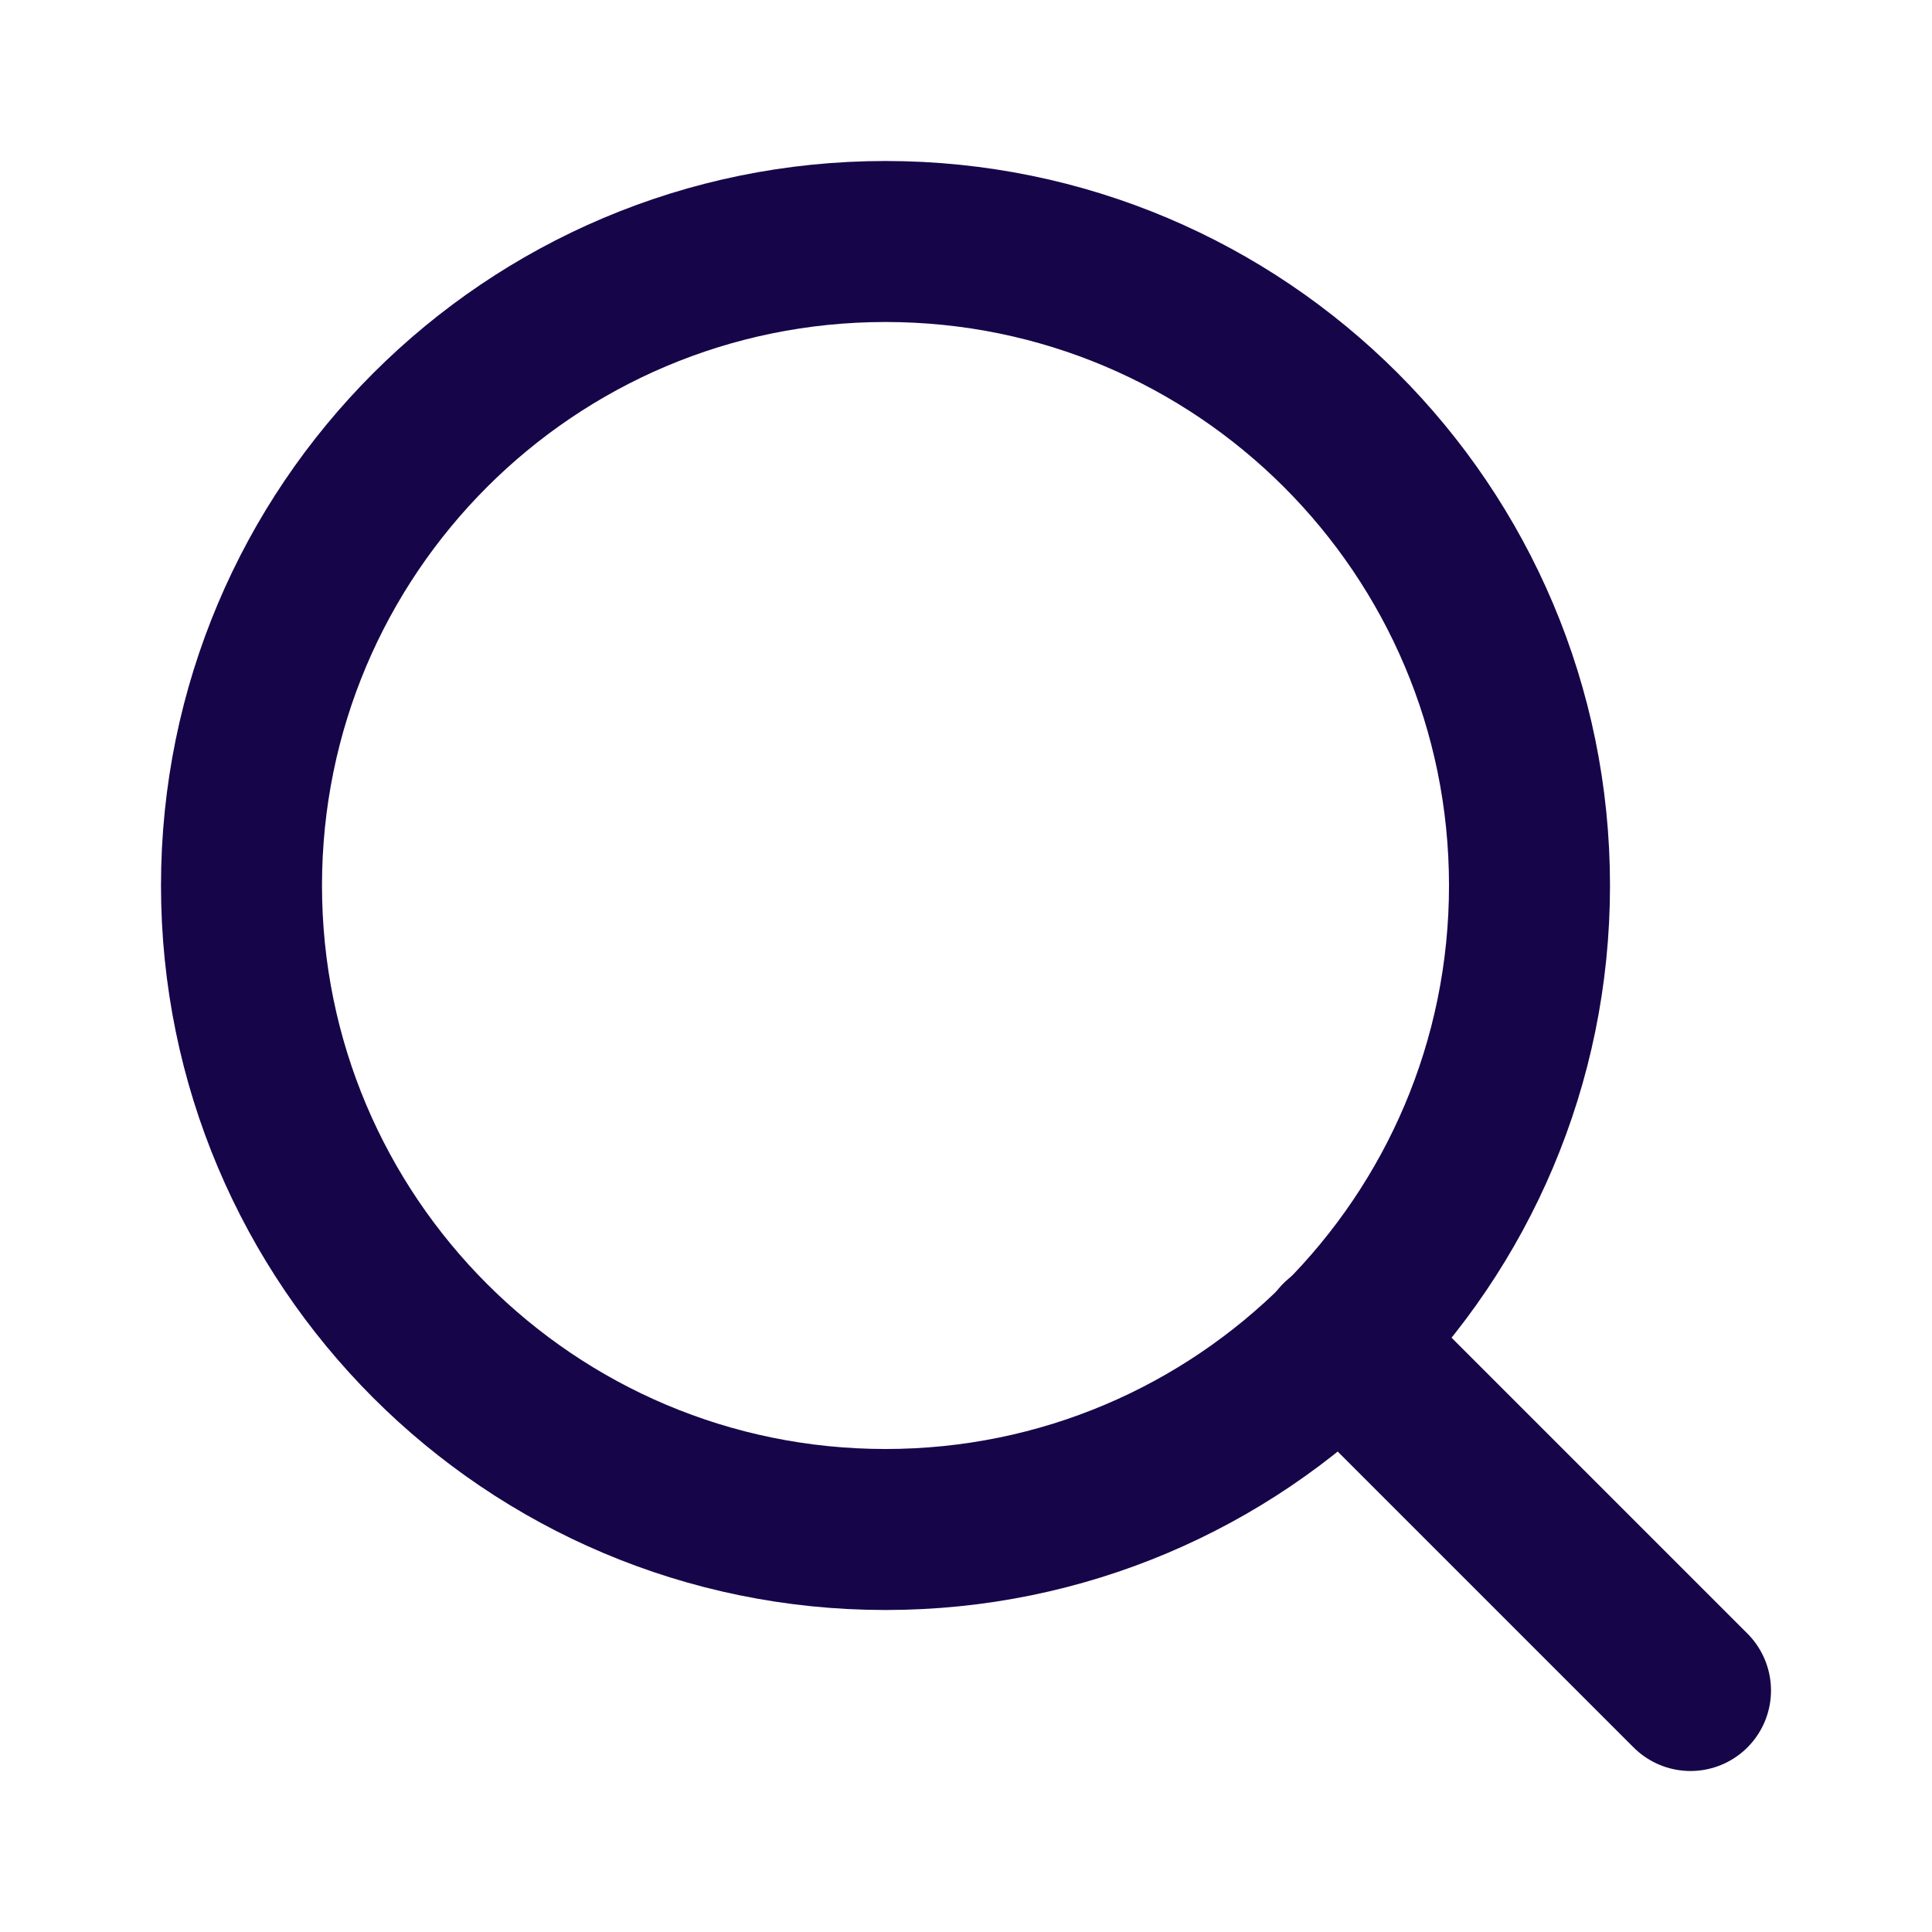
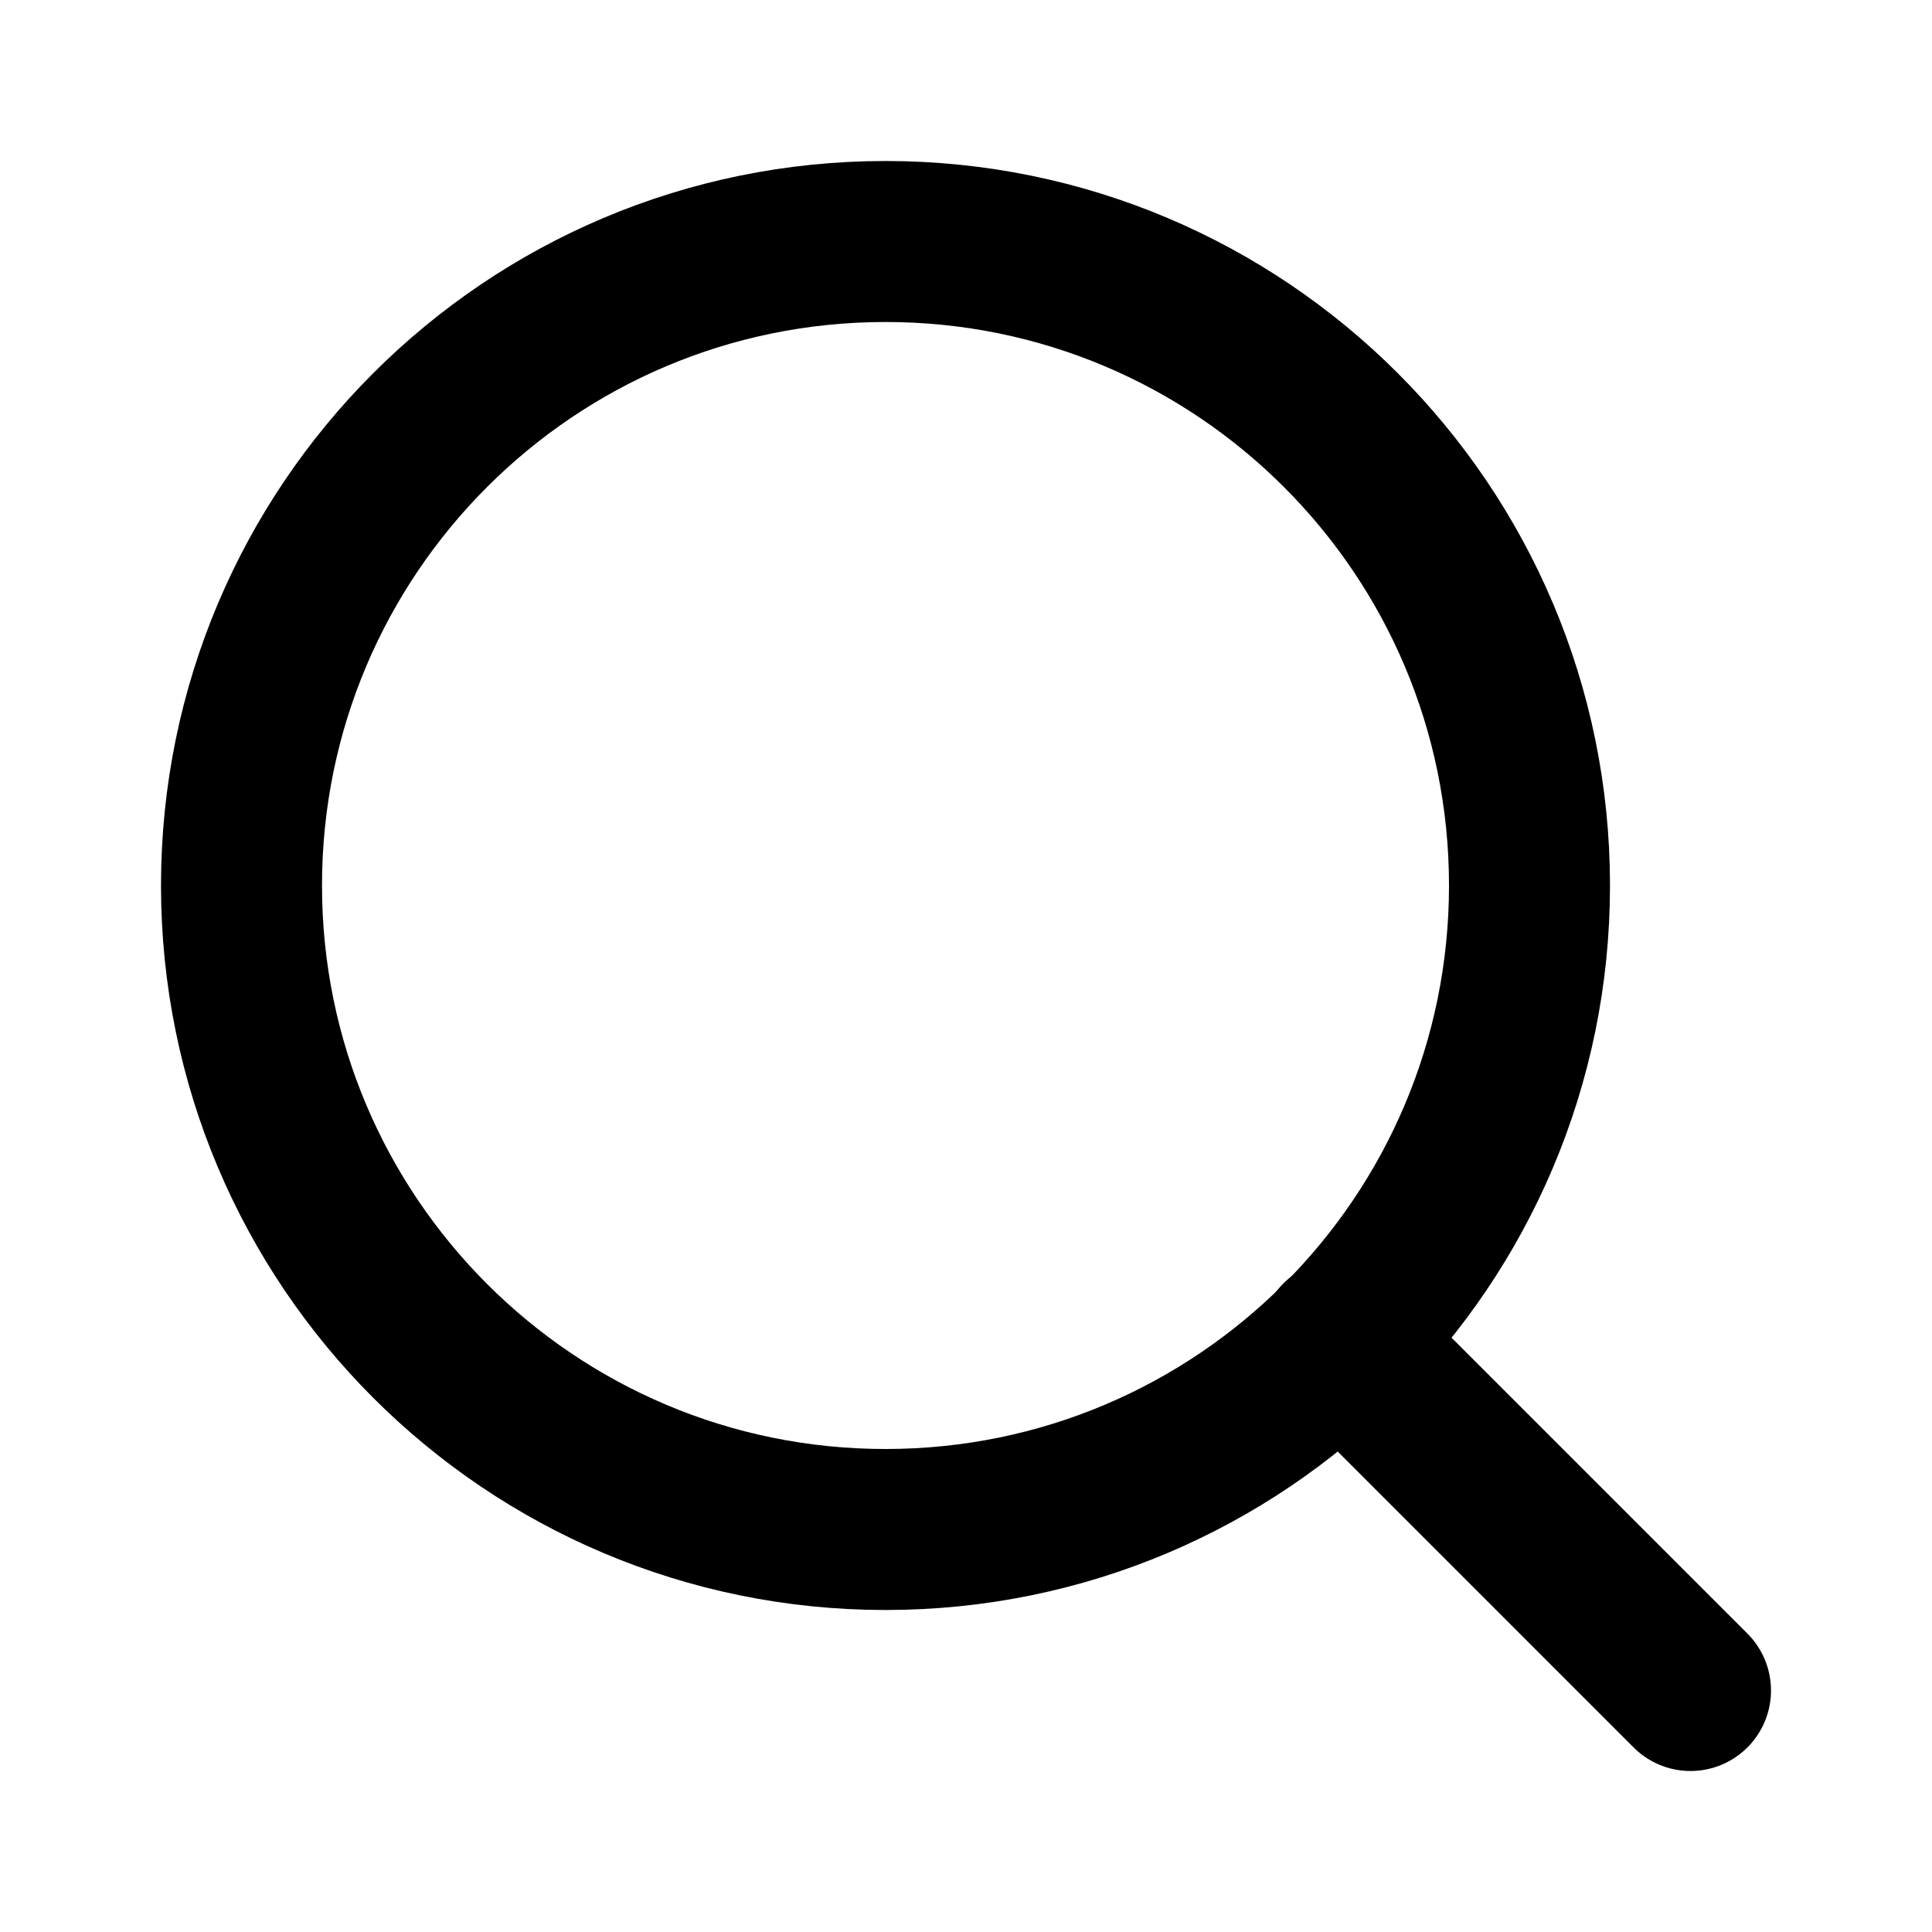
- <svg xmlns="http://www.w3.org/2000/svg" width="24" height="24" viewBox="0 0 24 24" fill="none" stroke="#170549" stroke-width="2" stroke-linecap="round" stroke-linejoin="round" class="feather feather-search">
+ <svg xmlns="http://www.w3.org/2000/svg" width="24" height="24" viewBox="0 0 24 24" fill="none" stroke="currentColor" stroke-width="2" stroke-linecap="round" stroke-linejoin="round" class="feather feather-search">
  <circle cx="11" cy="11" r="8" />
  <line x1="21" y1="21" x2="16.65" y2="16.65" />
</svg>
